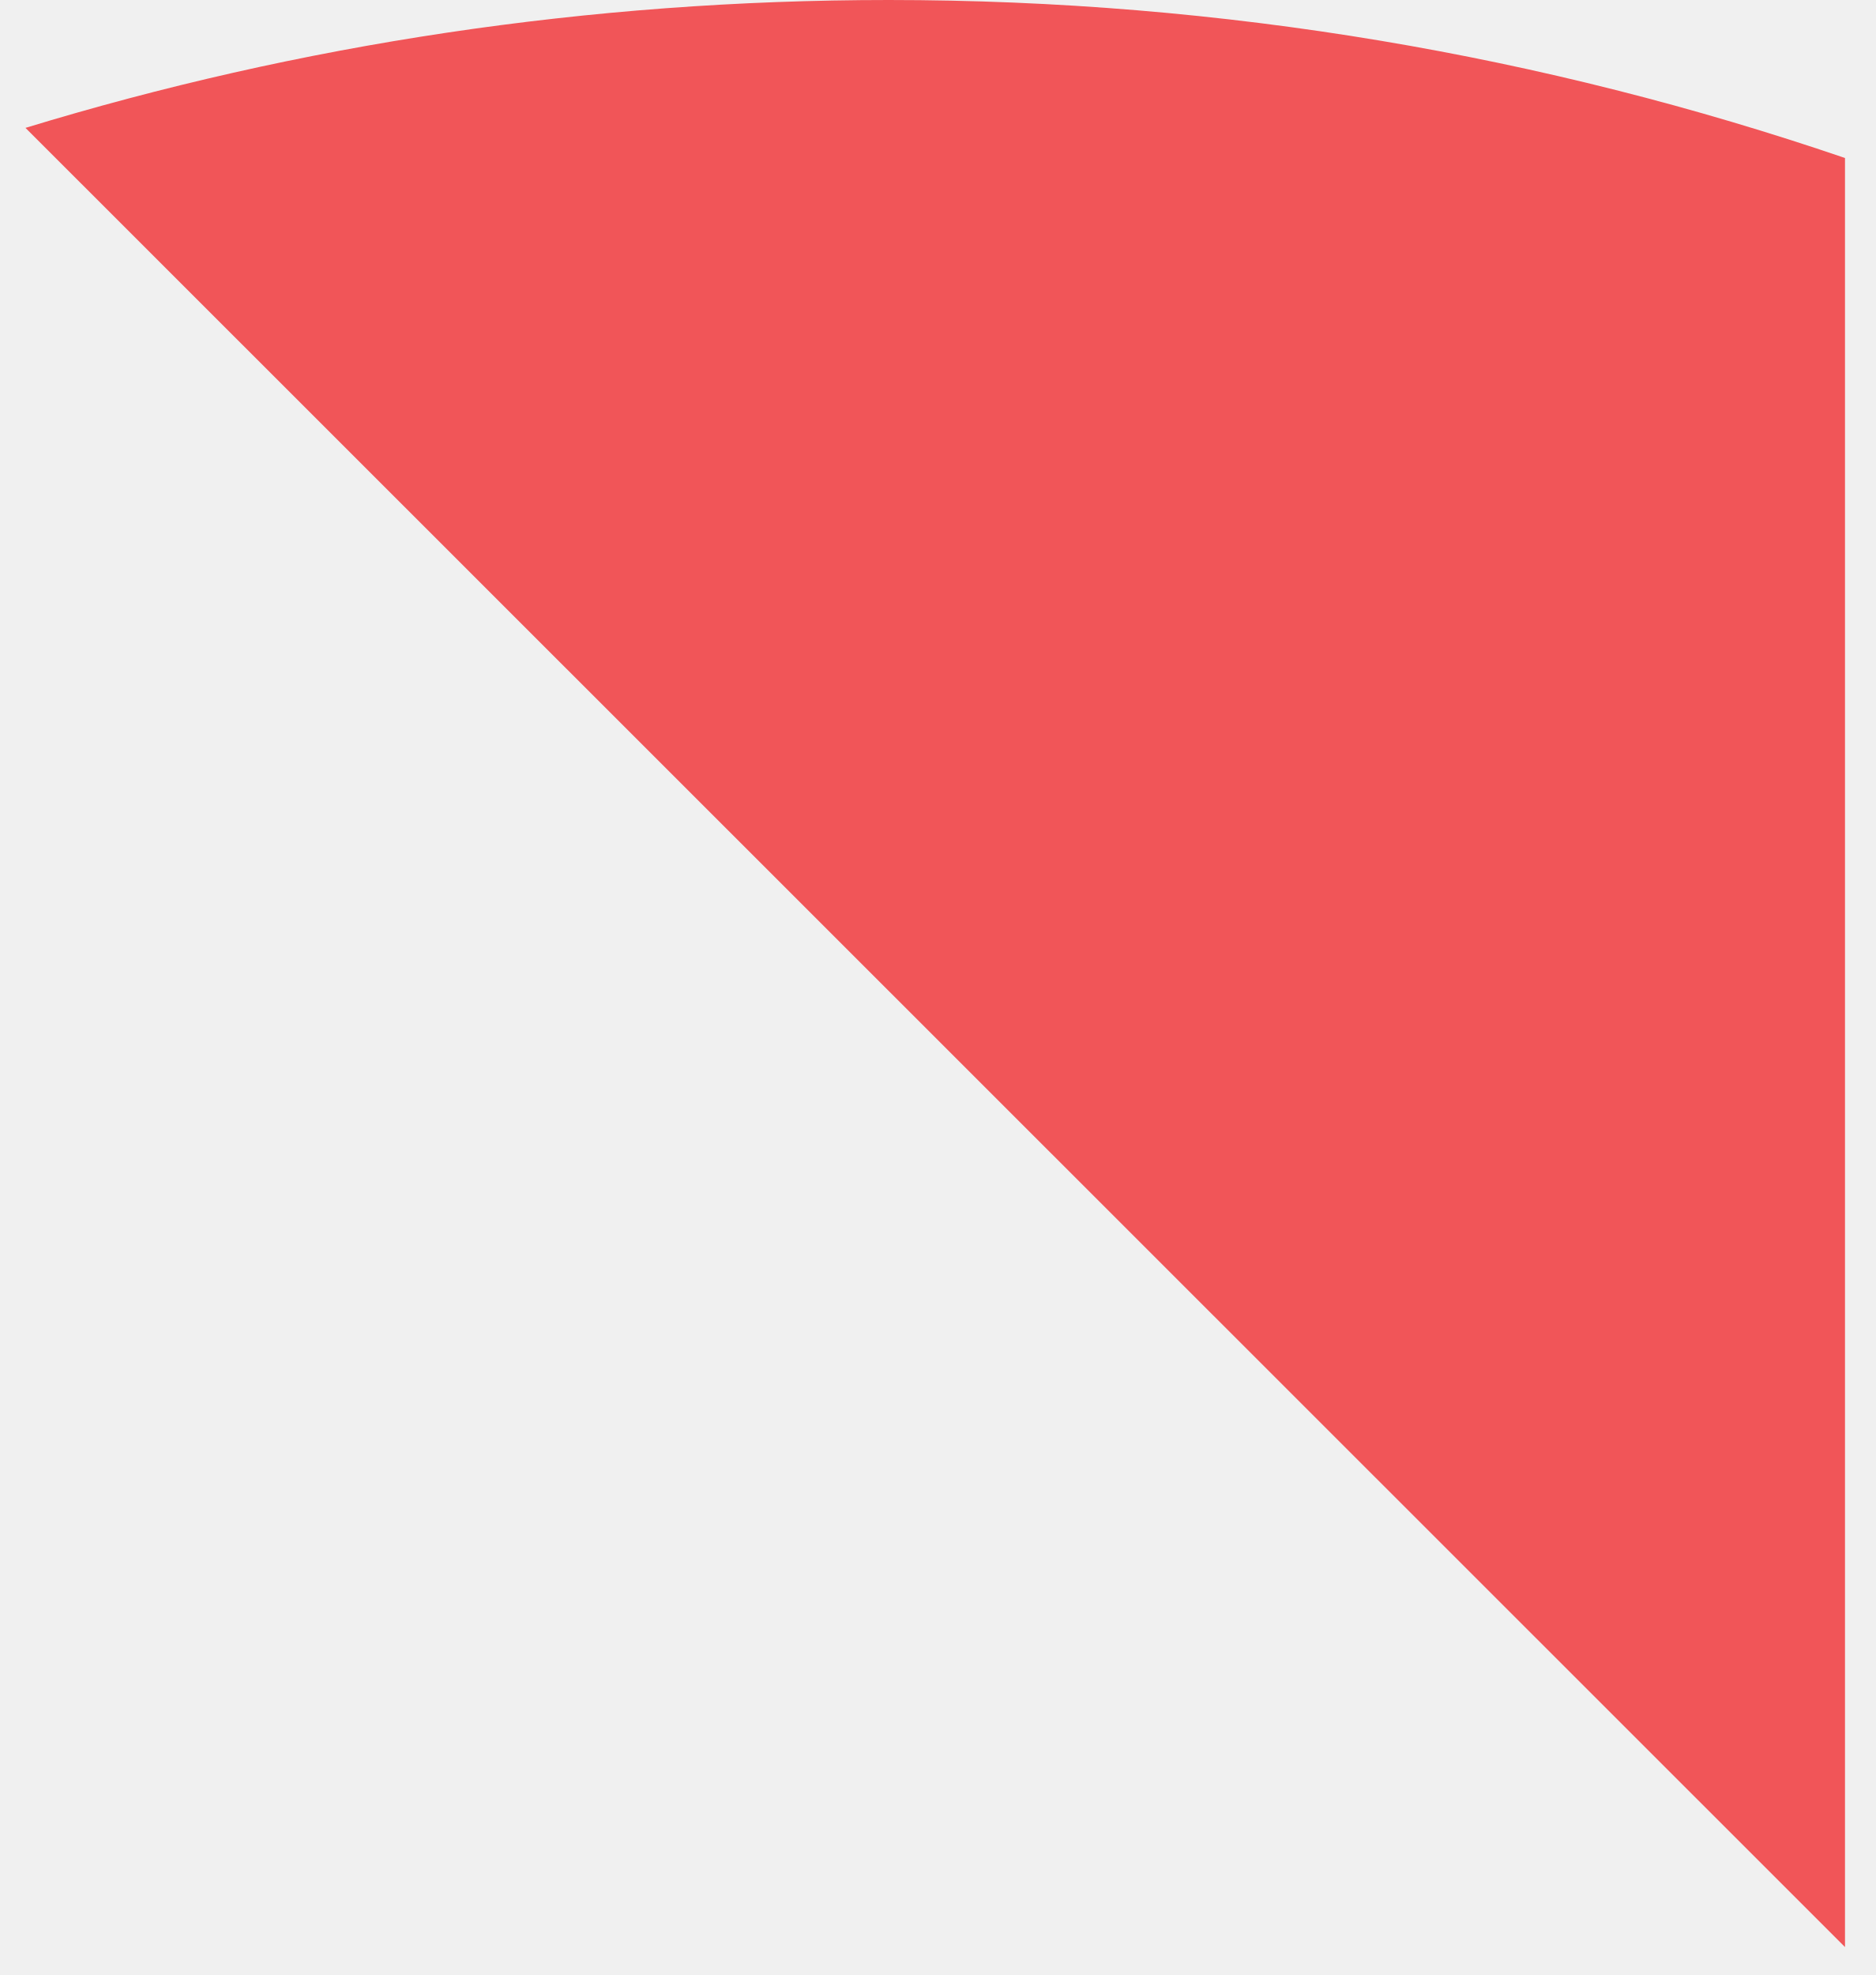
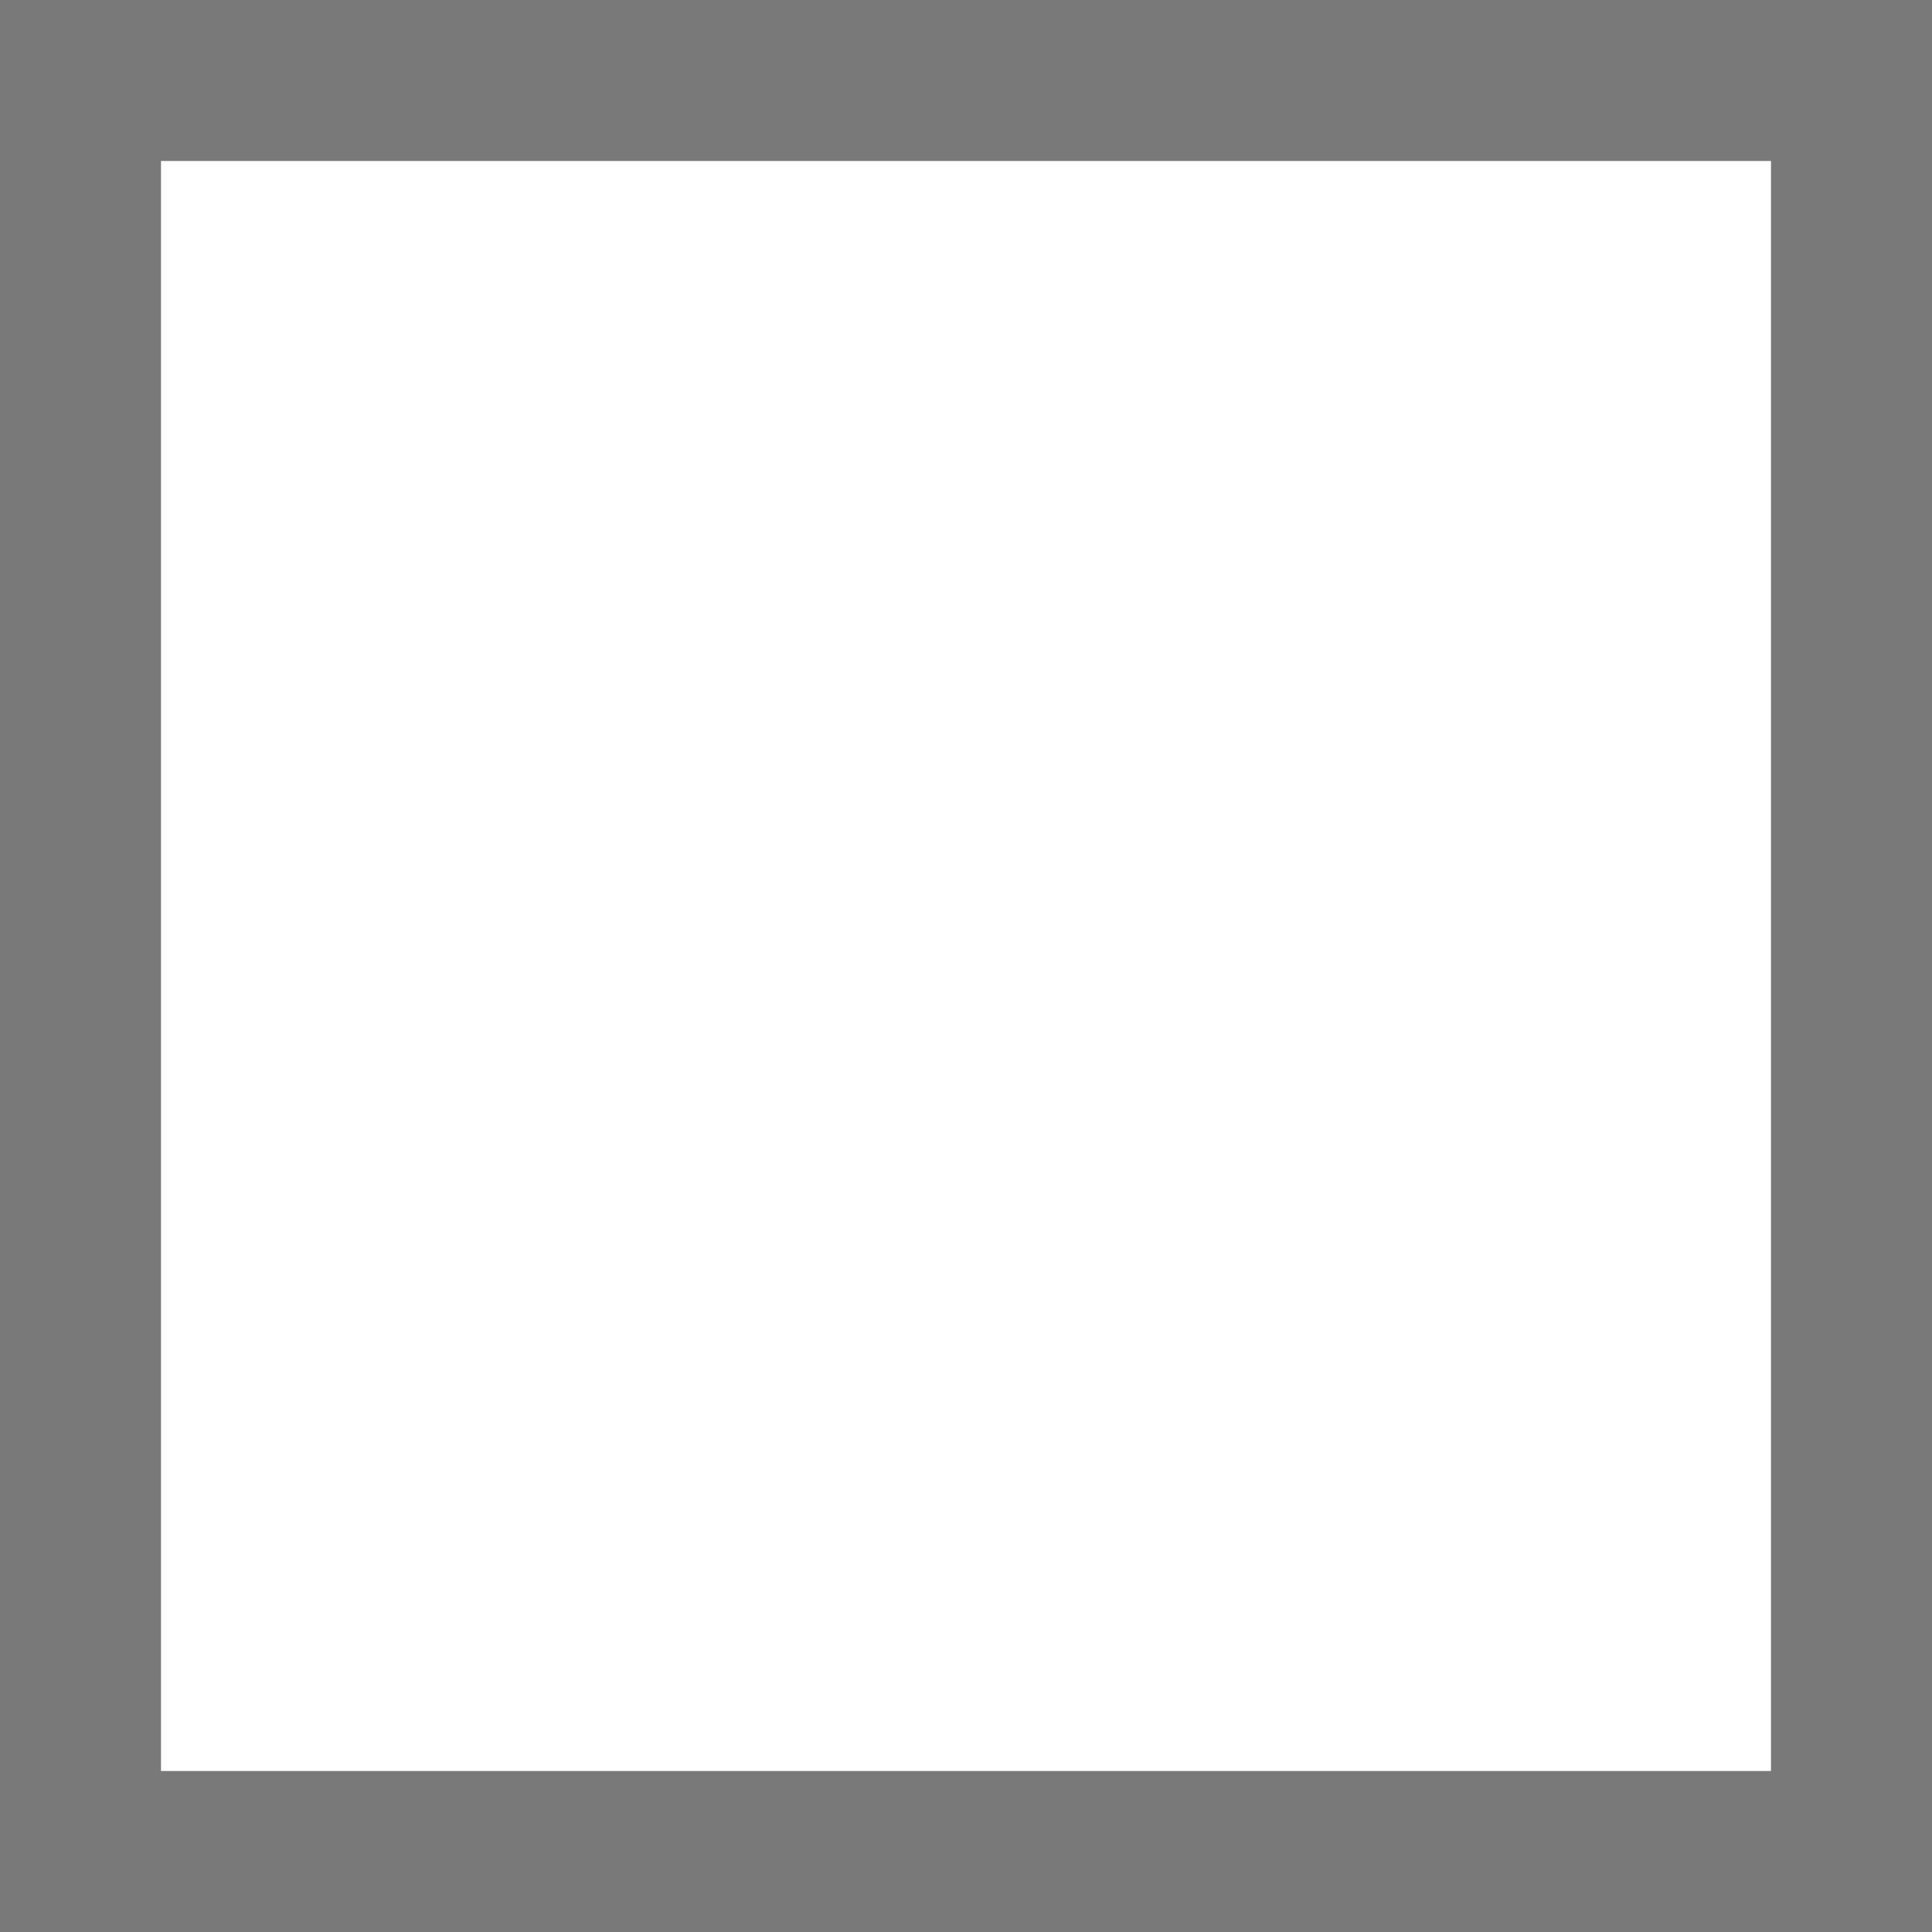
- <svg xmlns="http://www.w3.org/2000/svg" version="1.1" width="19px" height="20px">
-   <g transform="matrix(1 0 0 1 -2144 -1417 )">
-     <path d="M 0.258 1.295  C 3.023 0.451  5.959 0  9 0  C 12.387 0  15.645 0.562  18.686 1.6  L 18.686 19.717  L 0.258 1.295  Z " fill-rule="nonzero" fill="#f15558" stroke="none" transform="matrix(1 0 0 1 2144 1417 )" />
-   </g>
+ <svg xmlns="http://www.w3.org/2000/svg" version="1.1" width="12px" height="12px" viewBox="178 985  12 12">
+   <path d="M 178.5 985.5  L 189.5 985.5  L 189.5 996.5  L 178.5 996.5  L 178.5 985.5  Z " fill-rule="nonzero" fill="#ffffff" stroke="none" />
+   <path d="M 178.5 985.5  L 189.5 985.5  L 189.5 996.5  L 178.5 996.5  L 178.5 985.5  Z " stroke-width="1" stroke="#797979" fill="none" />
</svg>
